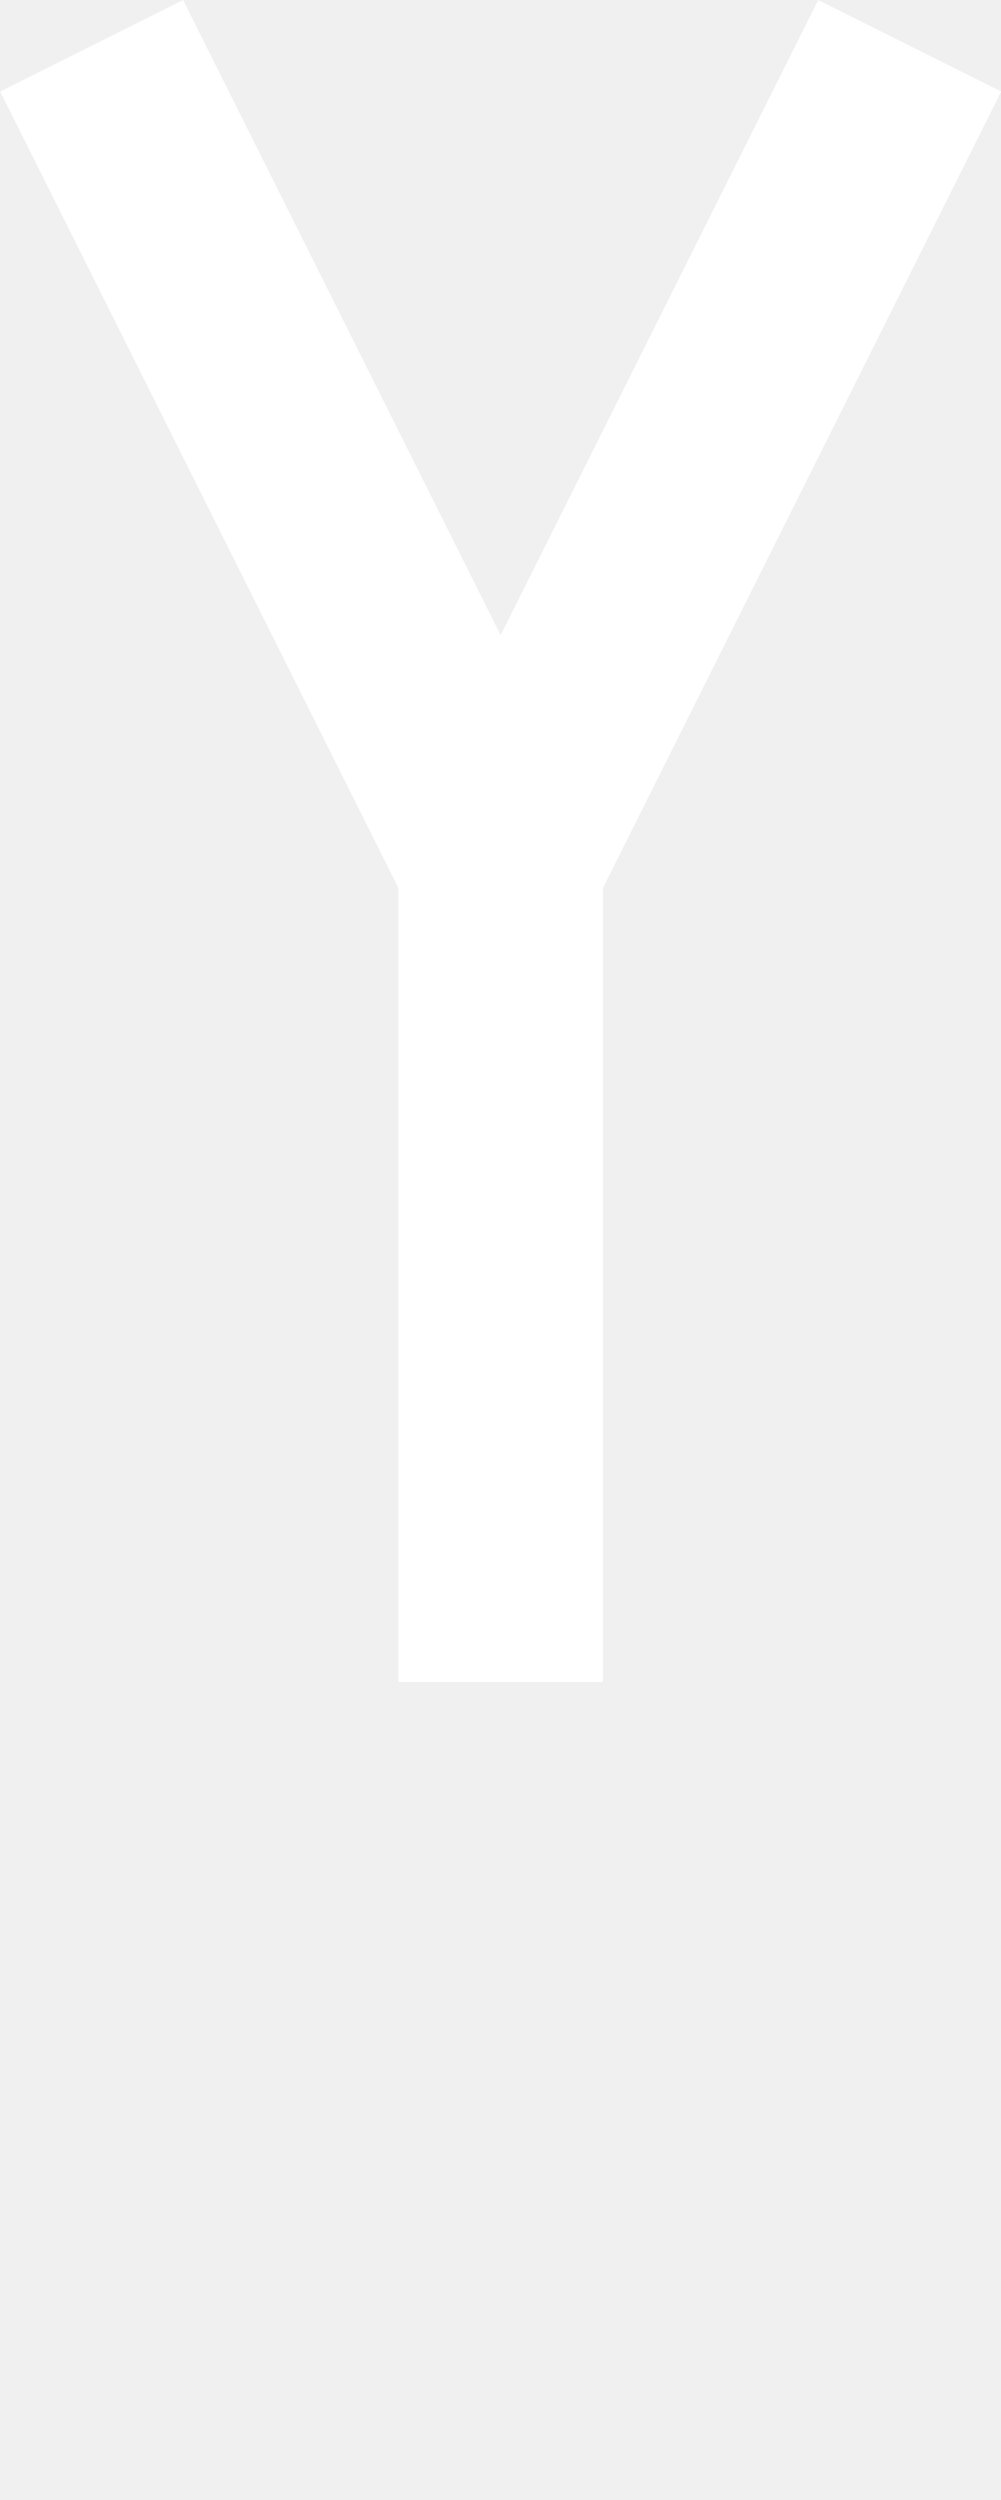
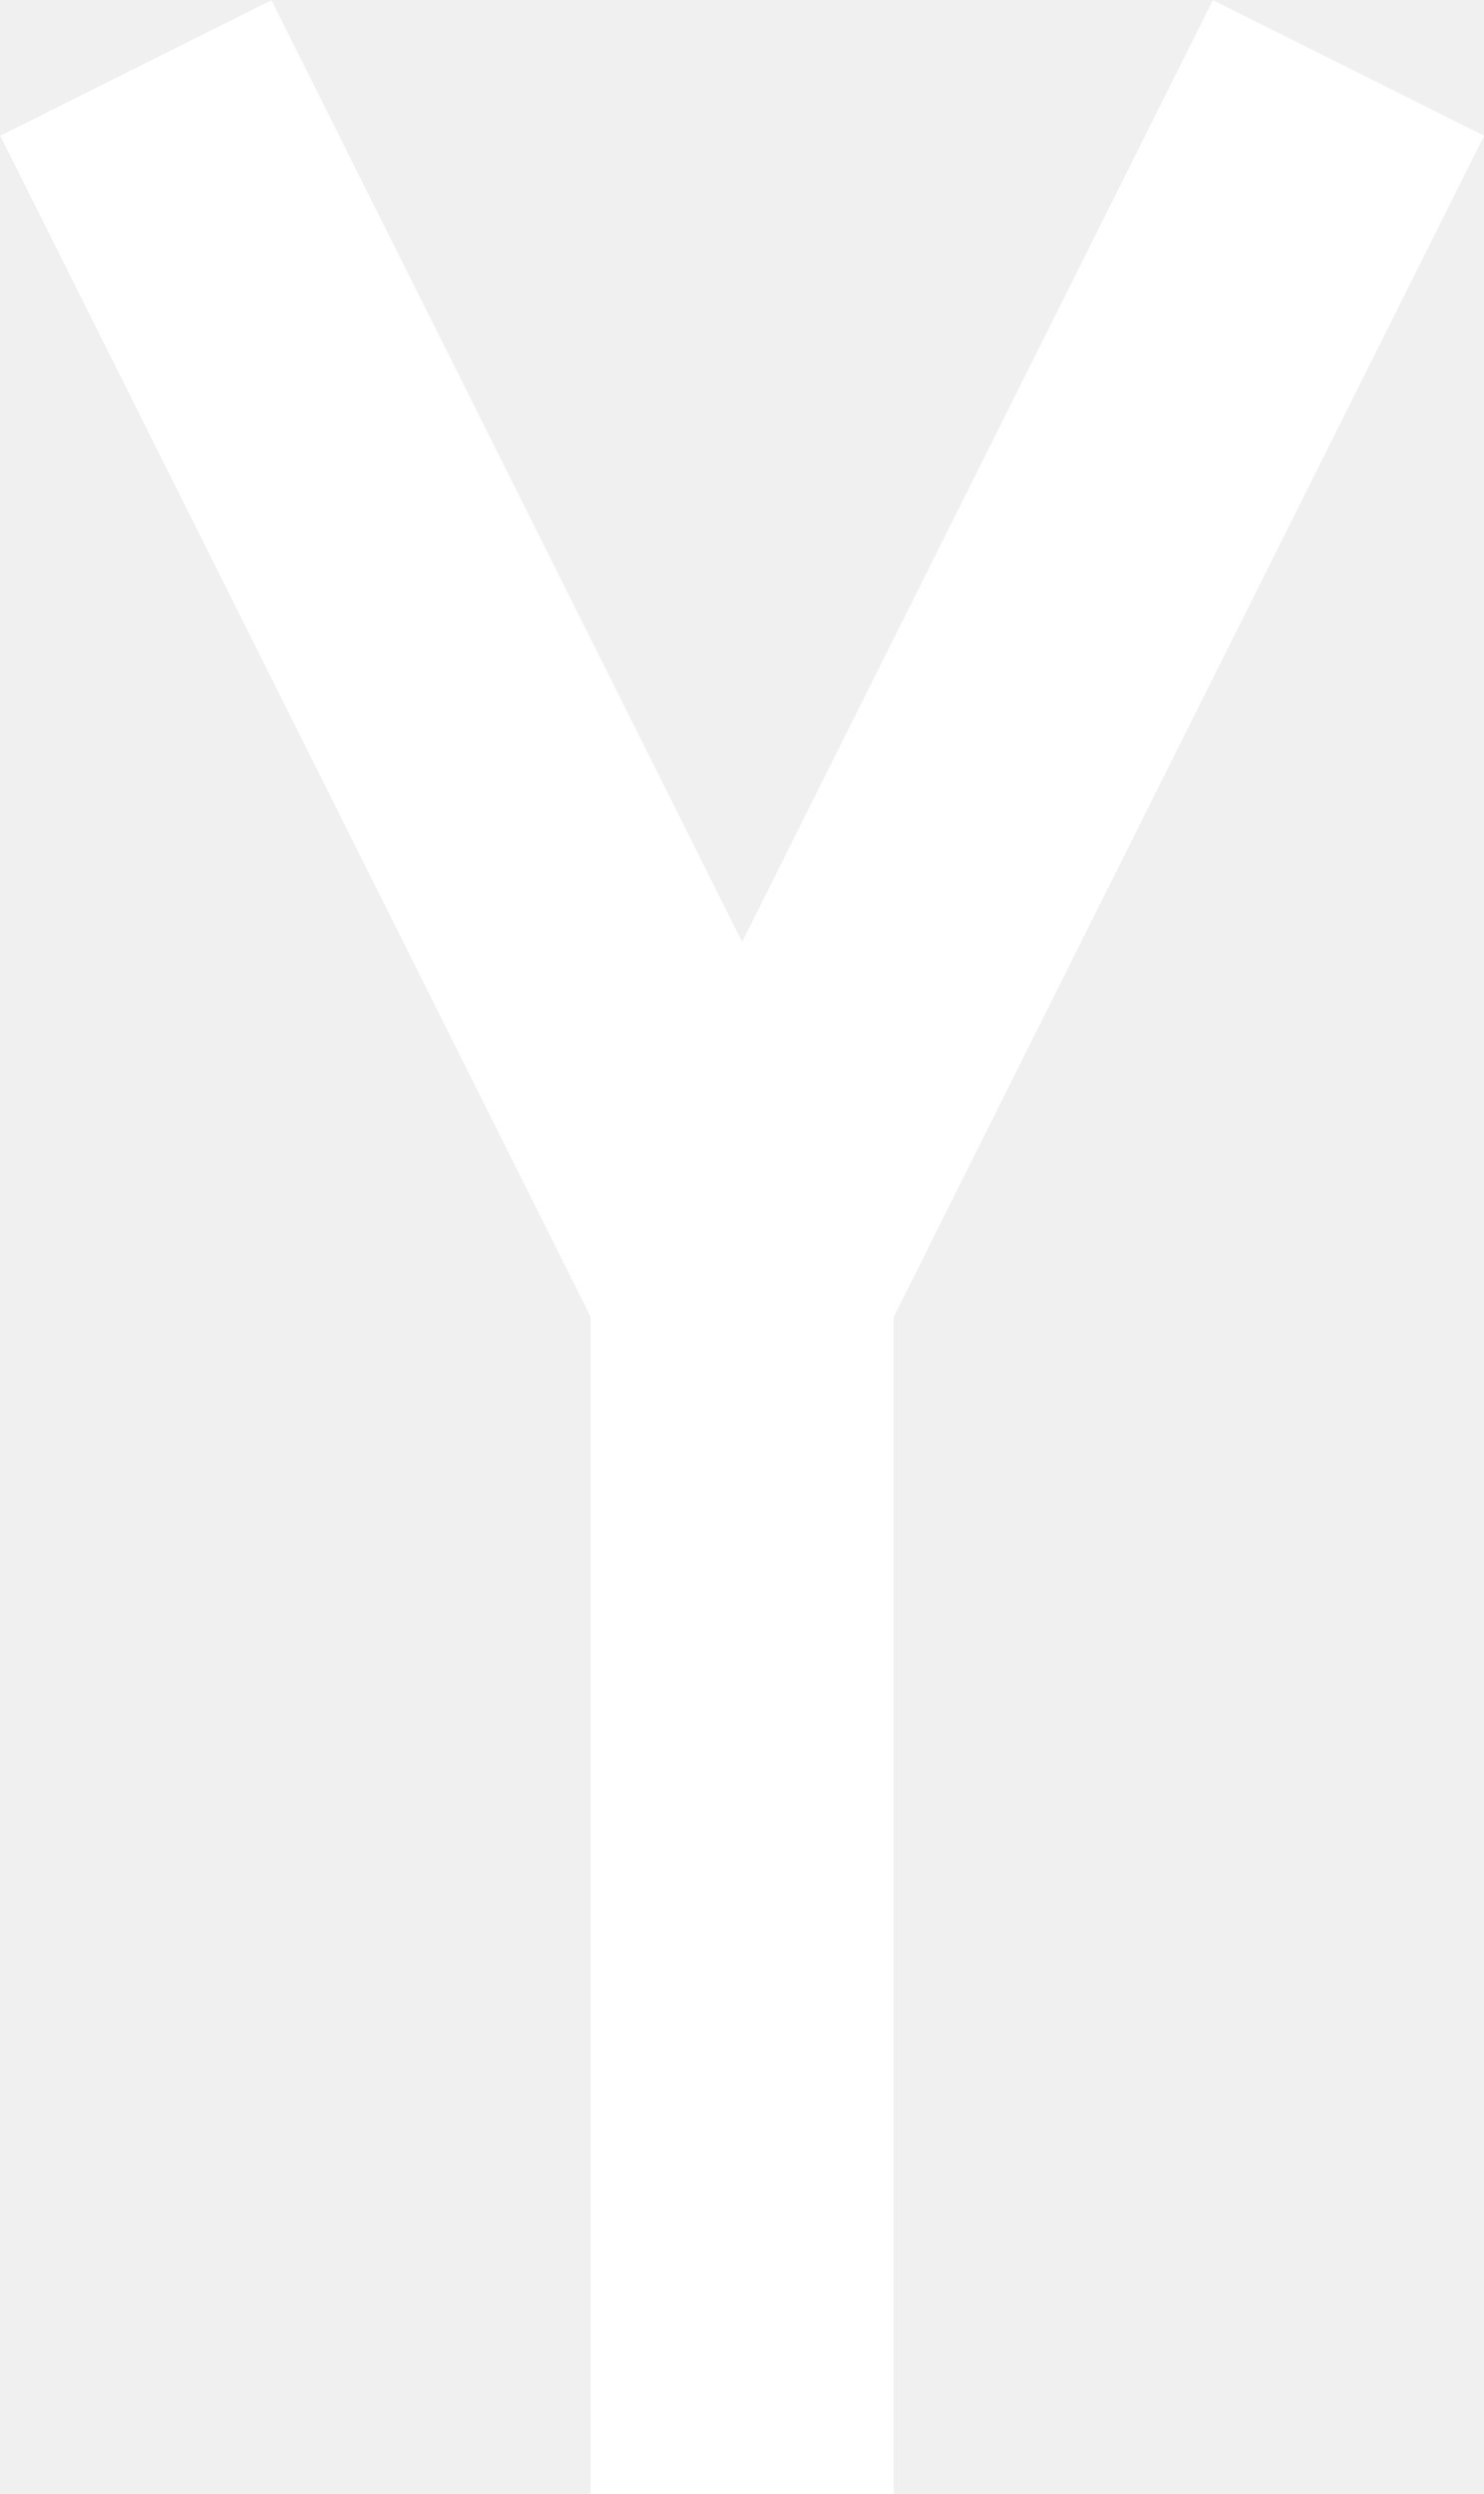
- <svg xmlns="http://www.w3.org/2000/svg" id="Layer_1" data-name="Layer 1" viewBox="0 0 24.47 61.12">
+ <svg xmlns="http://www.w3.org/2000/svg" id="Layer_1" data-name="Layer 1" viewBox="0 0 24.47 41.12">
  <defs>
-     <style>.cls-1,.cls-2{fill:none;}.cls-2{stroke:#fff;stroke-width:5px;}</style>
+     <style>.cls-1{fill:none;stroke:#fff;stroke-width:5px;}</style>
  </defs>
-   <rect class="cls-1" x="2.24" y="1.12" width="20" height="20" />
-   <rect class="cls-1" x="2.24" y="41.12" width="20" height="20" />
-   <rect class="cls-1" x="2.24" y="1.62" width="20" height="20" />
-   <rect class="cls-1" x="2.57" y="1.12" width="19.32" height="18.82" />
-   <path class="cls-2" d="M20,0,10,20,0,0,10,20V40" transform="translate(2.24 1.12)" />
+   <path class="cls-1" d="M20,20,10,40,0,20,10,40V60" transform="translate(2.24 -18.88)" />
</svg>
